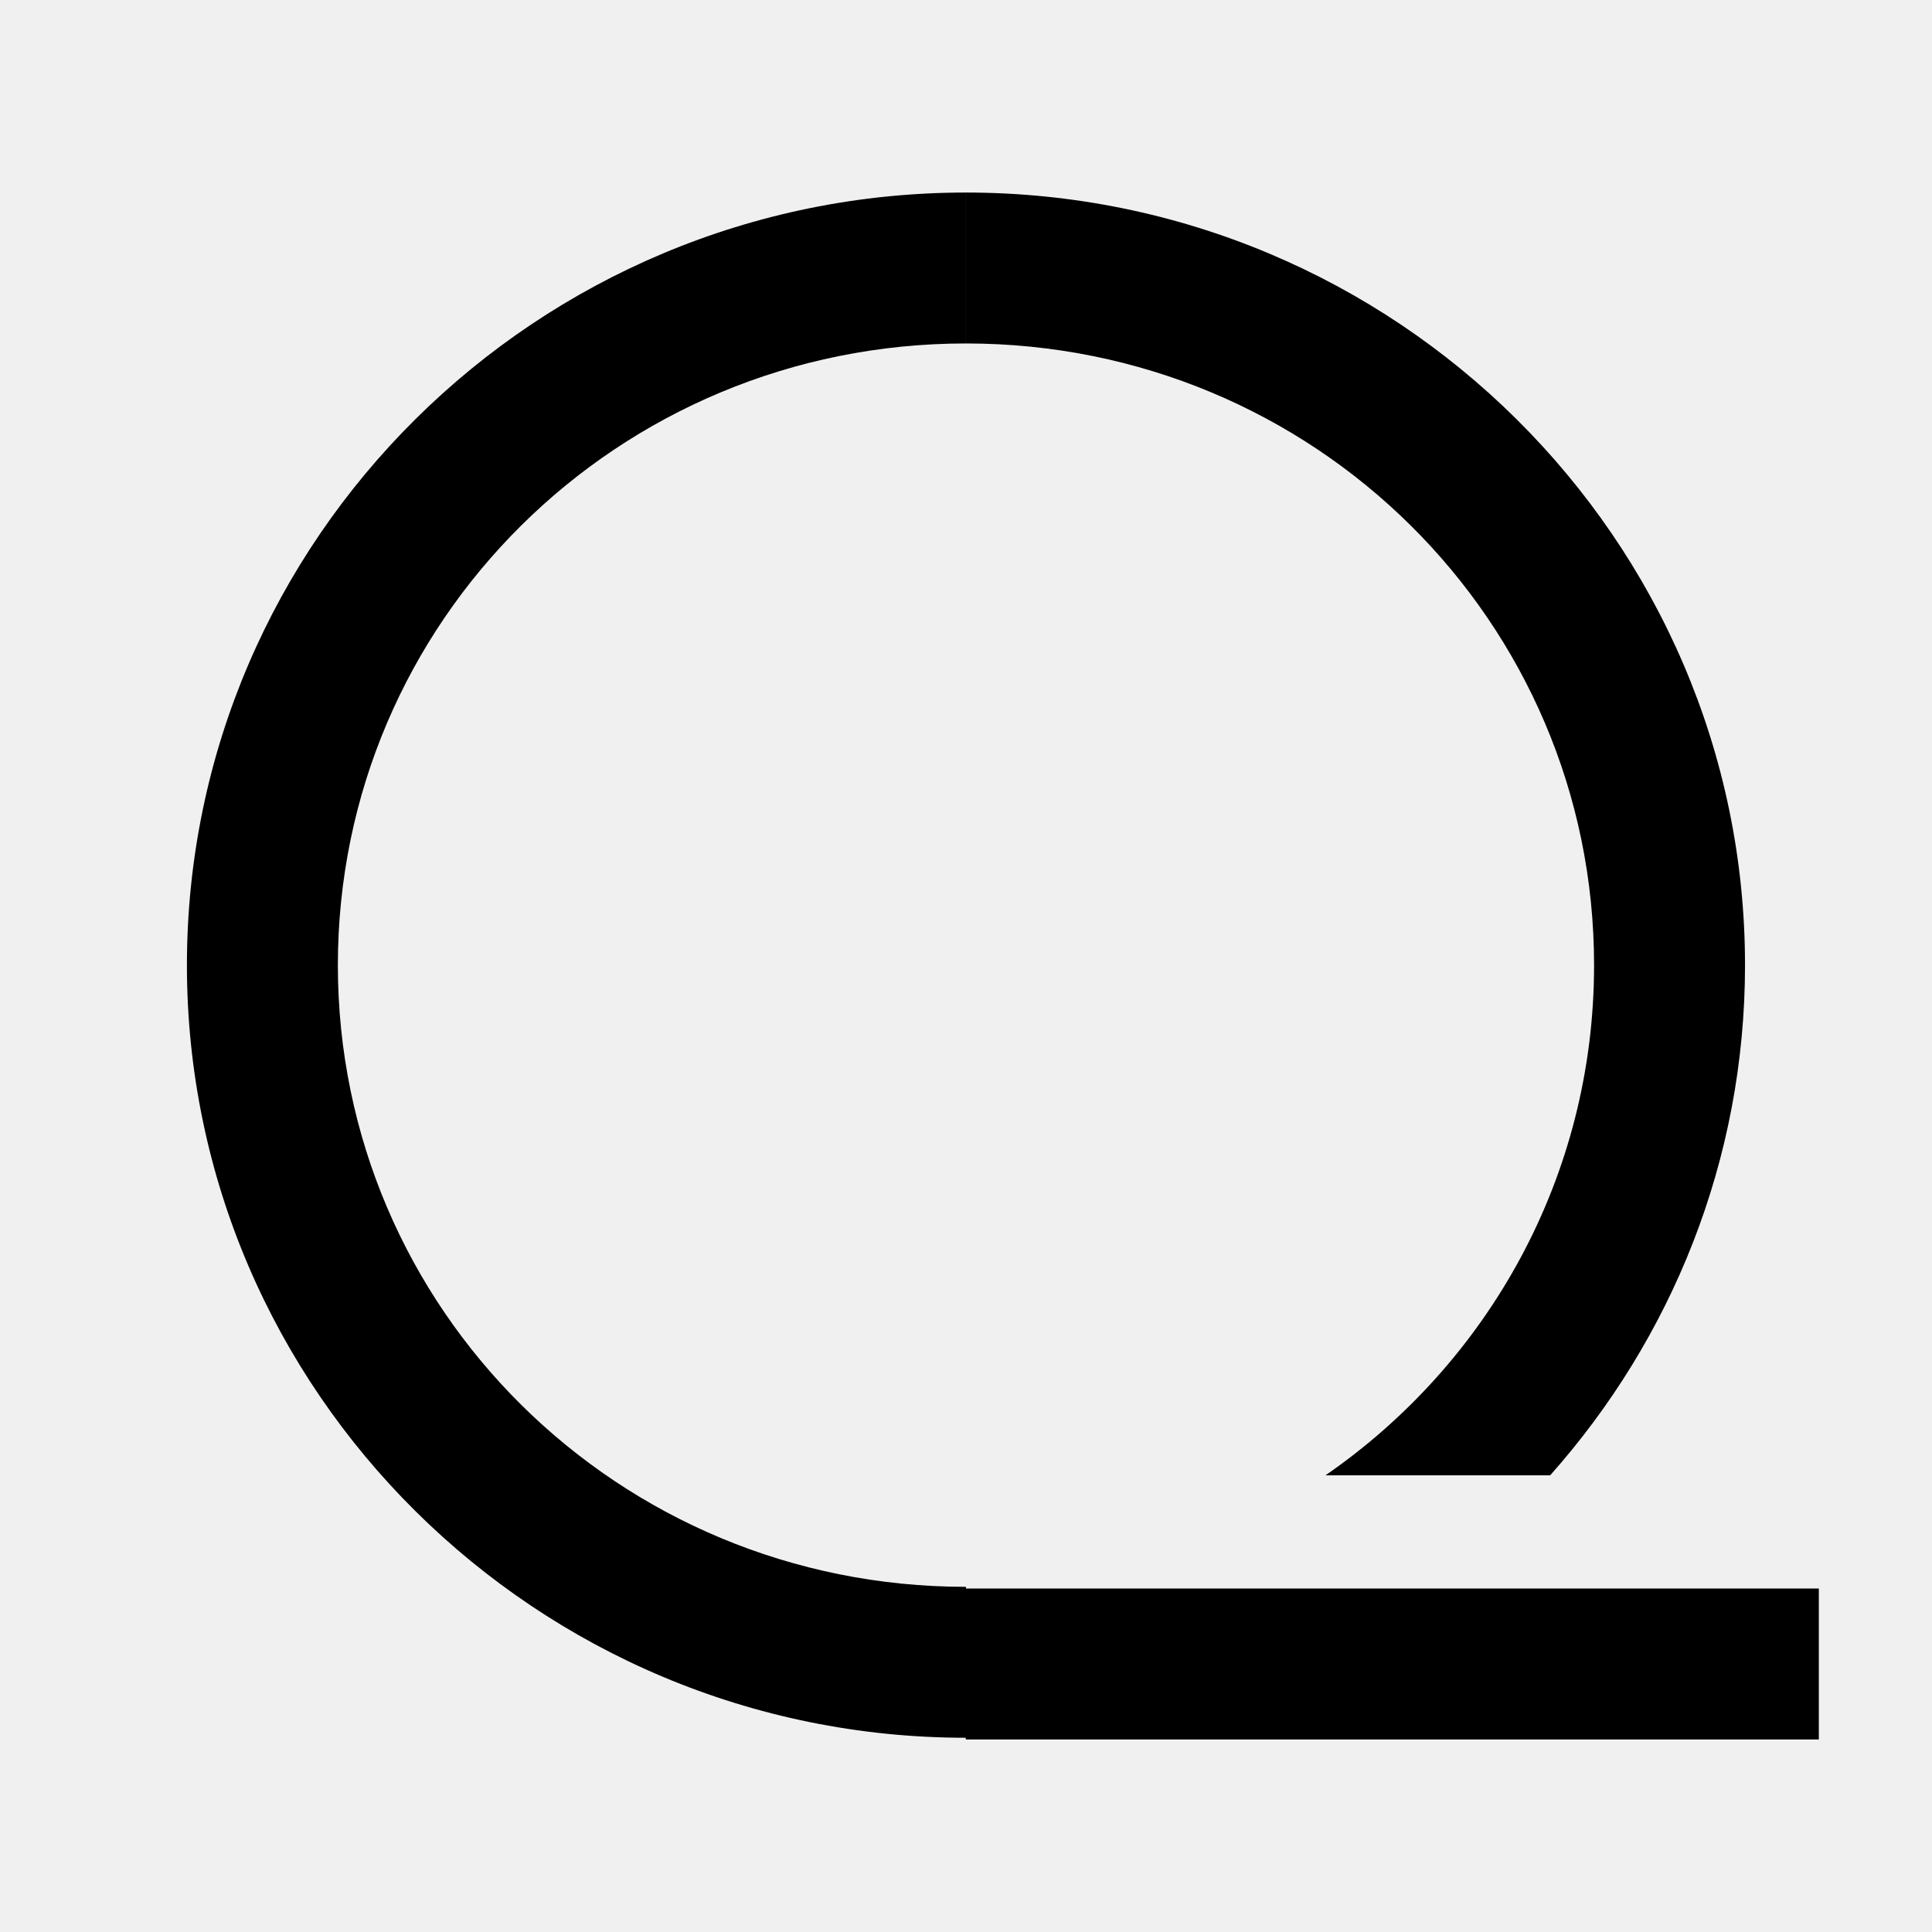
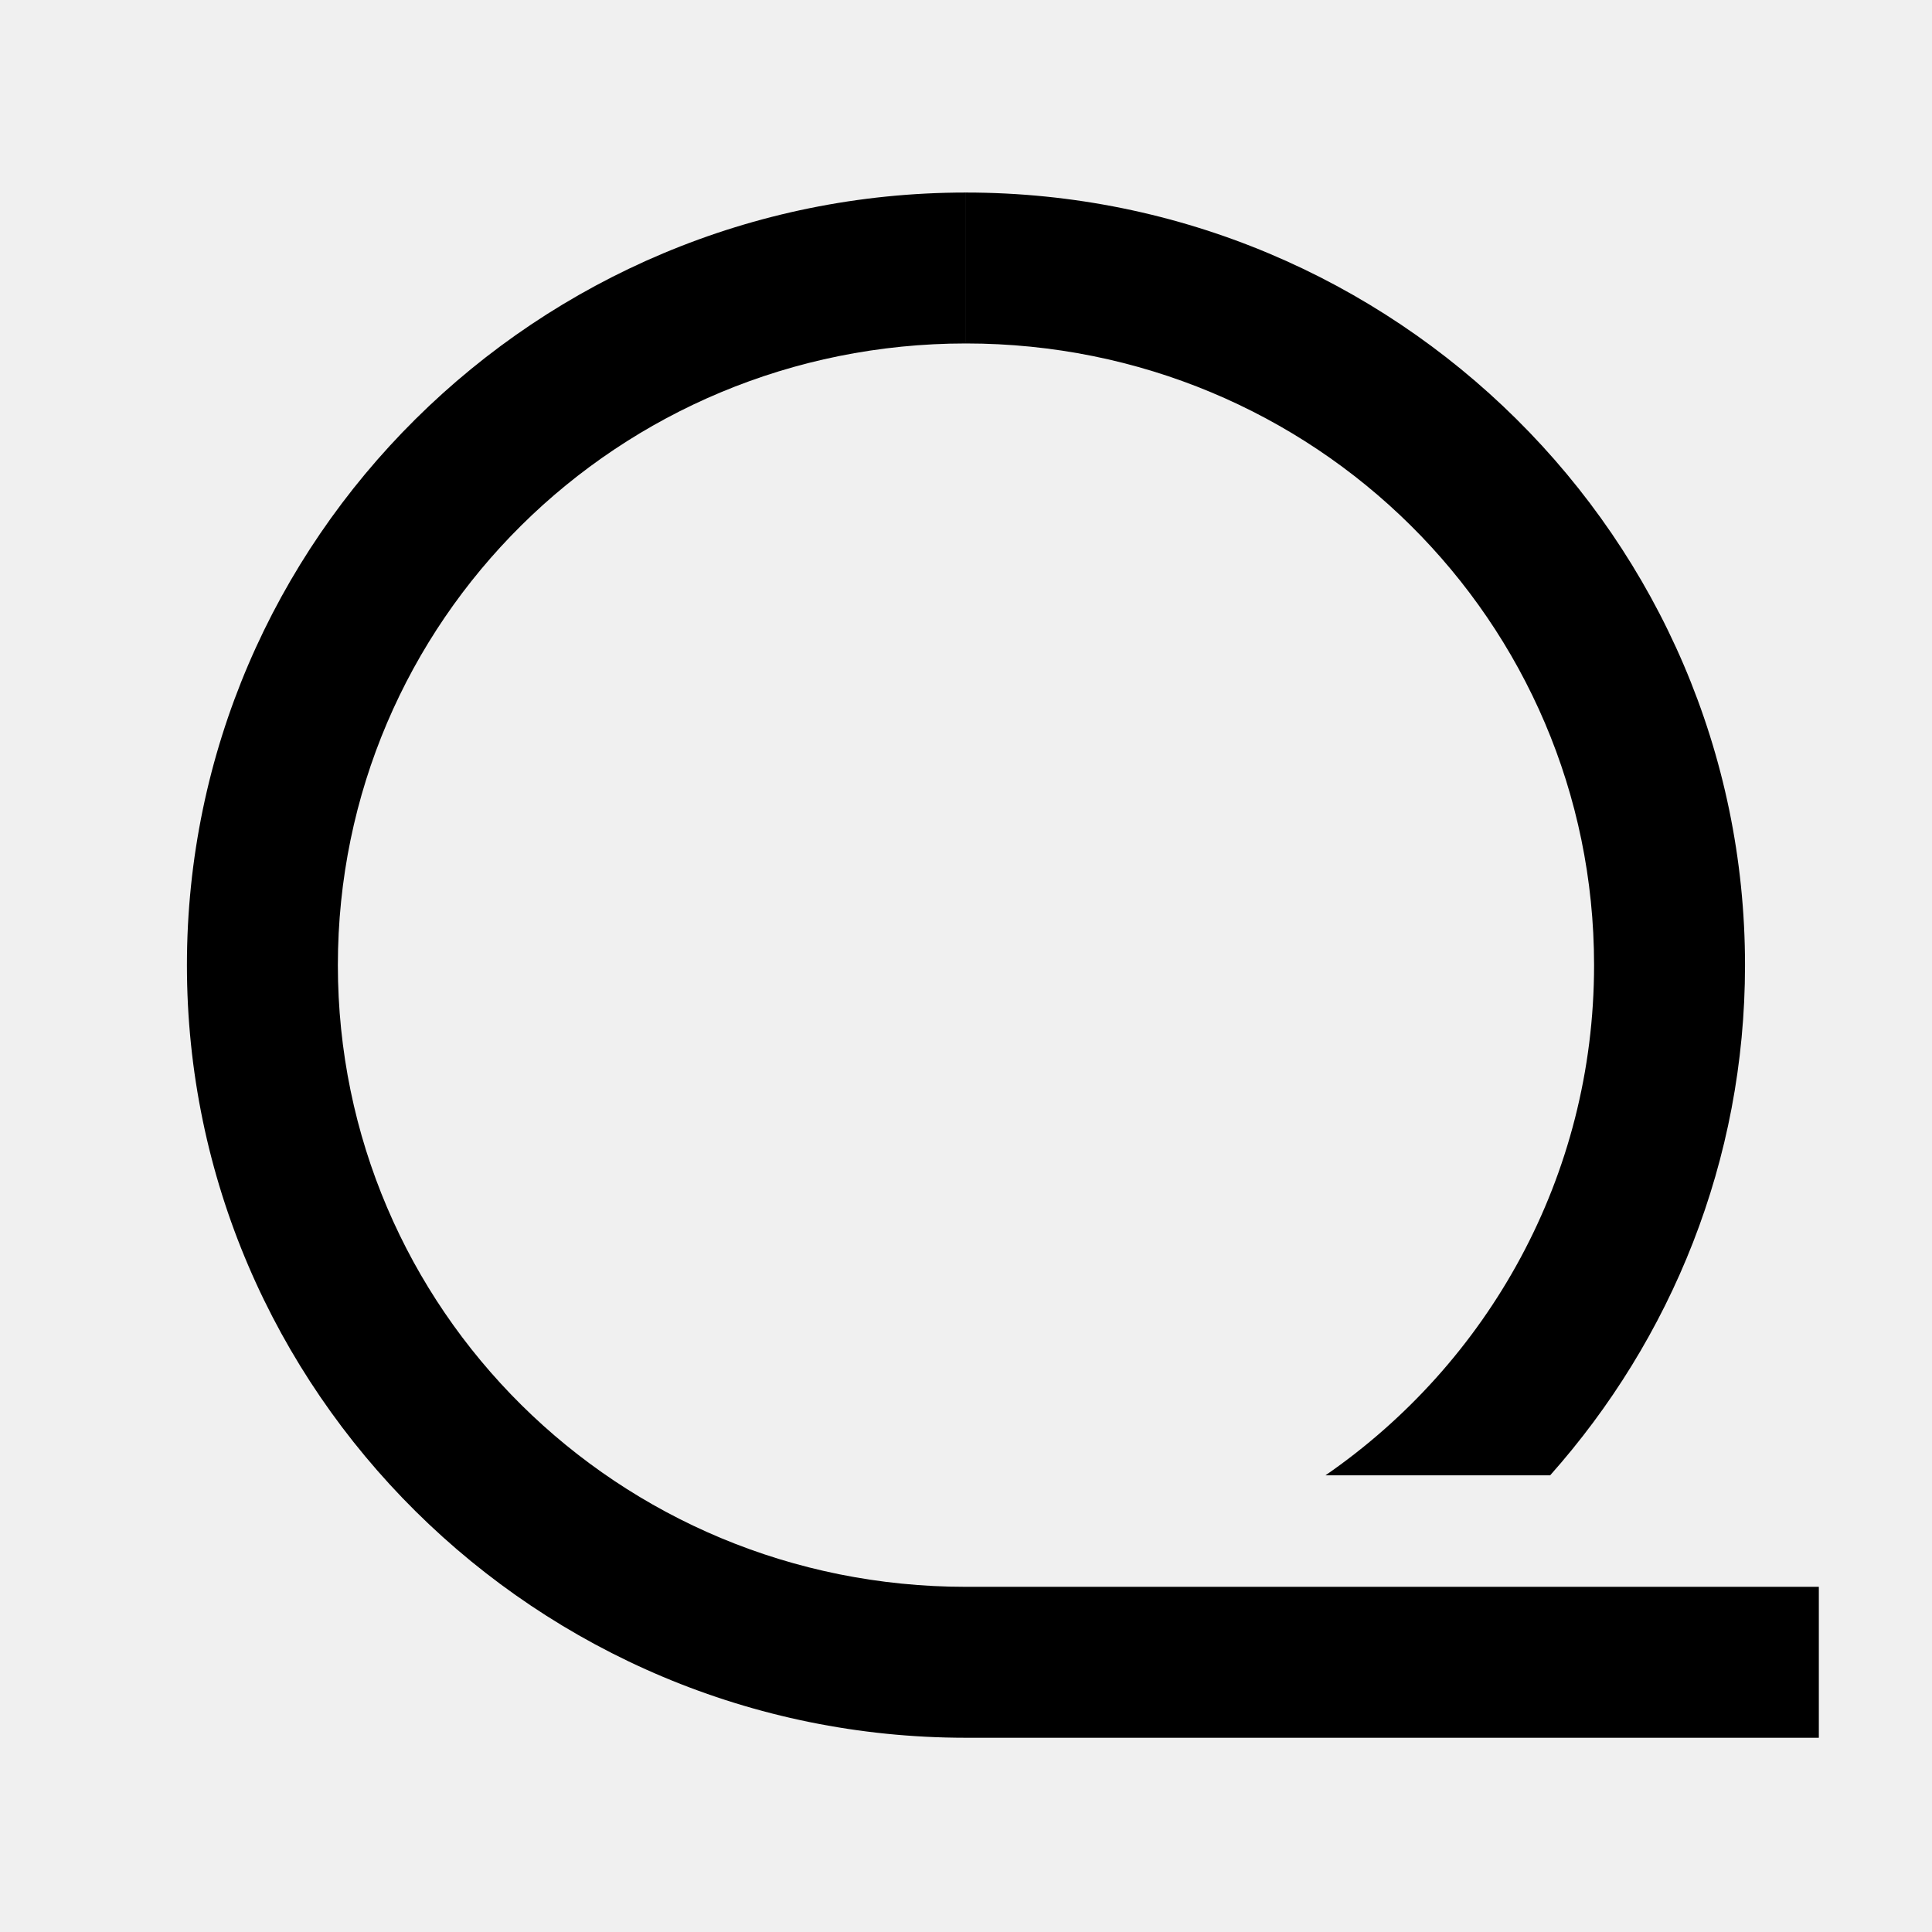
<svg xmlns="http://www.w3.org/2000/svg" width="512" height="512" viewBox="0 0 135.467 135.467" version="1.1" id="svg1">
  <defs id="defs1" />
  <g id="layer1">
    <g id="g1" transform="matrix(-1,0,0,1,135.4633,2.057498)">
      <g id="g10">
-         <path id="path1" style="paint-order:markers fill stroke" d="m 67.732,11.443 v 10.582 c 24.412,0 44.041,19.481 44.041,43.592 0,24.111 -19.629,43.59 -44.041,43.59 v 0.119 H 7.931 v 10.582 h 59.815 v -0.118 c 30.073,-0.008 54.611,-24.295 54.611,-54.173 0,-29.883 -24.546,-54.174 -54.625,-54.174 z" />
+         <path id="path1" style="paint-order:markers fill stroke" d="m 67.732,11.443 v 10.582 c 24.412,0 44.041,19.481 44.041,43.592 0,24.111 -19.629,43.59 -44.041,43.59 v 0 H 7.931 v 10.583 h 59.815 v 0 c 30.073,-0.008 54.611,-24.295 54.611,-54.173 0,-29.883 -24.546,-54.174 -54.625,-54.174 z" />
      </g>
      <path style="paint-order:markers fill stroke" d="m 67.732,11.443 c -30.079,0 -54.625,24.291 -54.625,54.174 0,13.704 5.172,26.223 13.663,35.771 h 15.754 C 31.125,93.518 23.691,80.448 23.691,65.617 c 0,-24.111 19.629,-43.592 44.041,-43.592 z" id="path4" />
    </g>
    <g id="path7">
      <path style="fill:#ffffff;fill-opacity:0;paint-order:markers fill stroke" d="M 126.379,64.575 A 59.316,59.316 0 0 1 67.063,123.891" id="path9" />
    </g>
  </g>
</svg>
